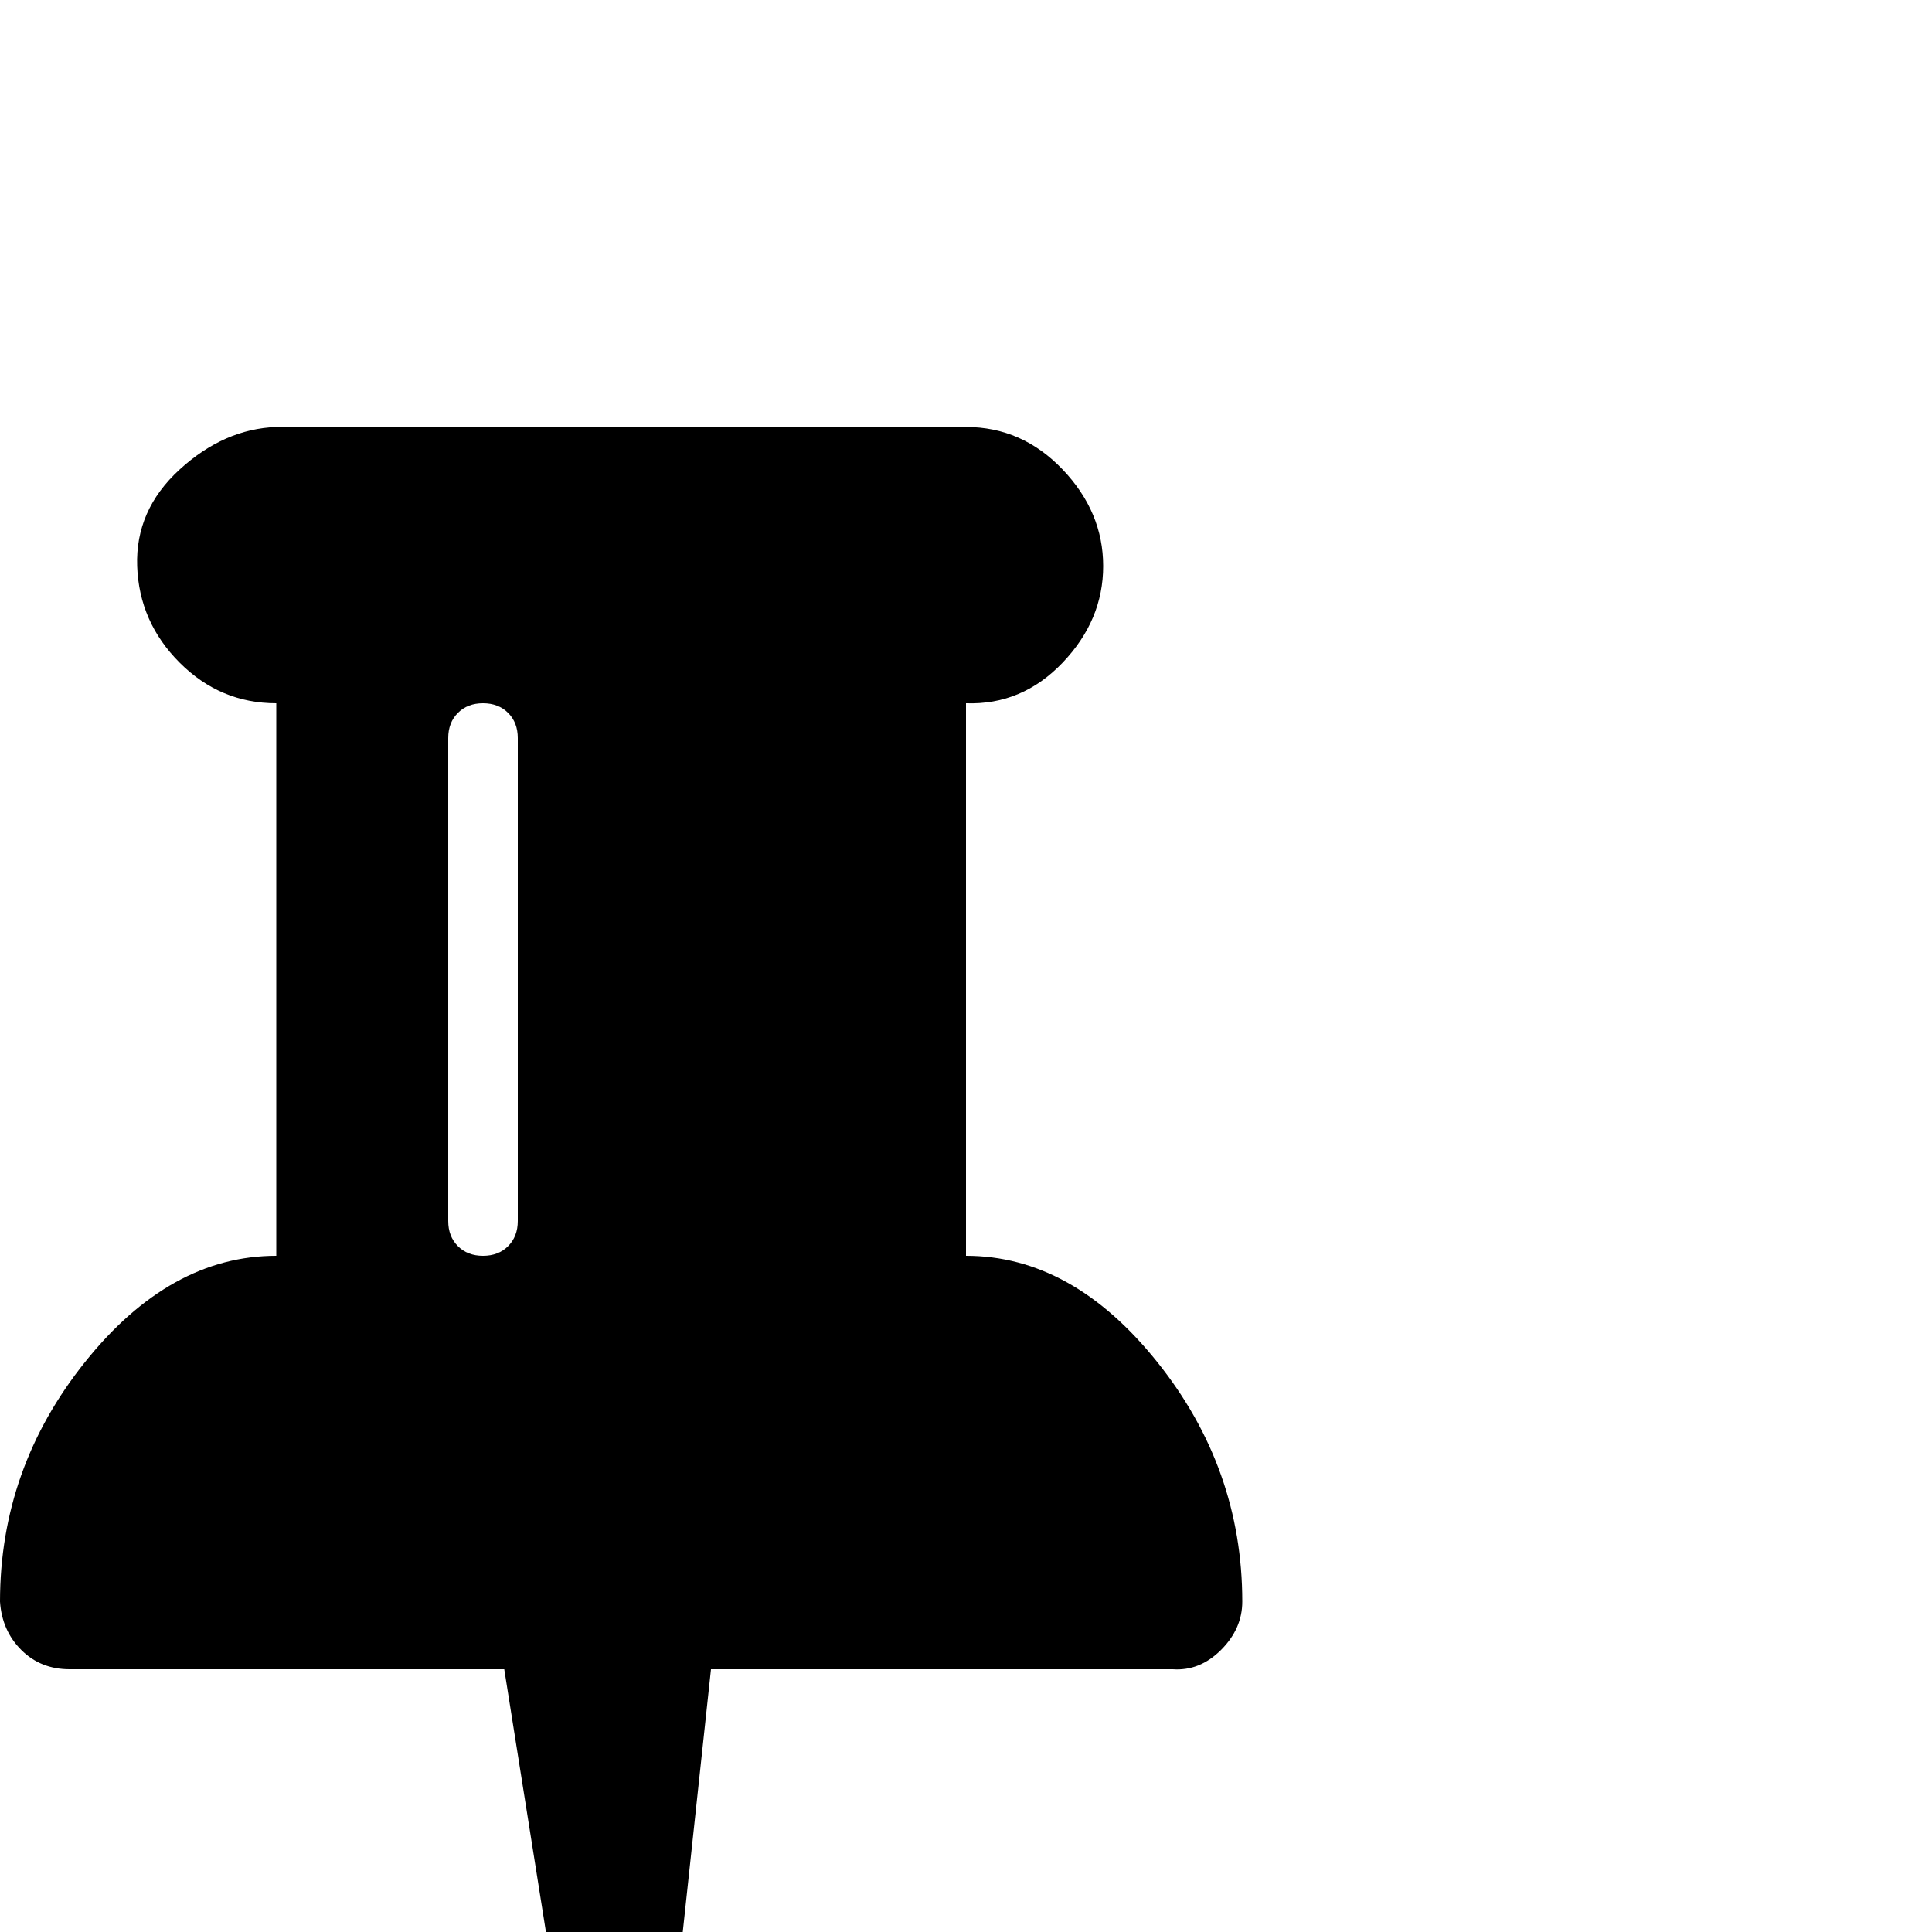
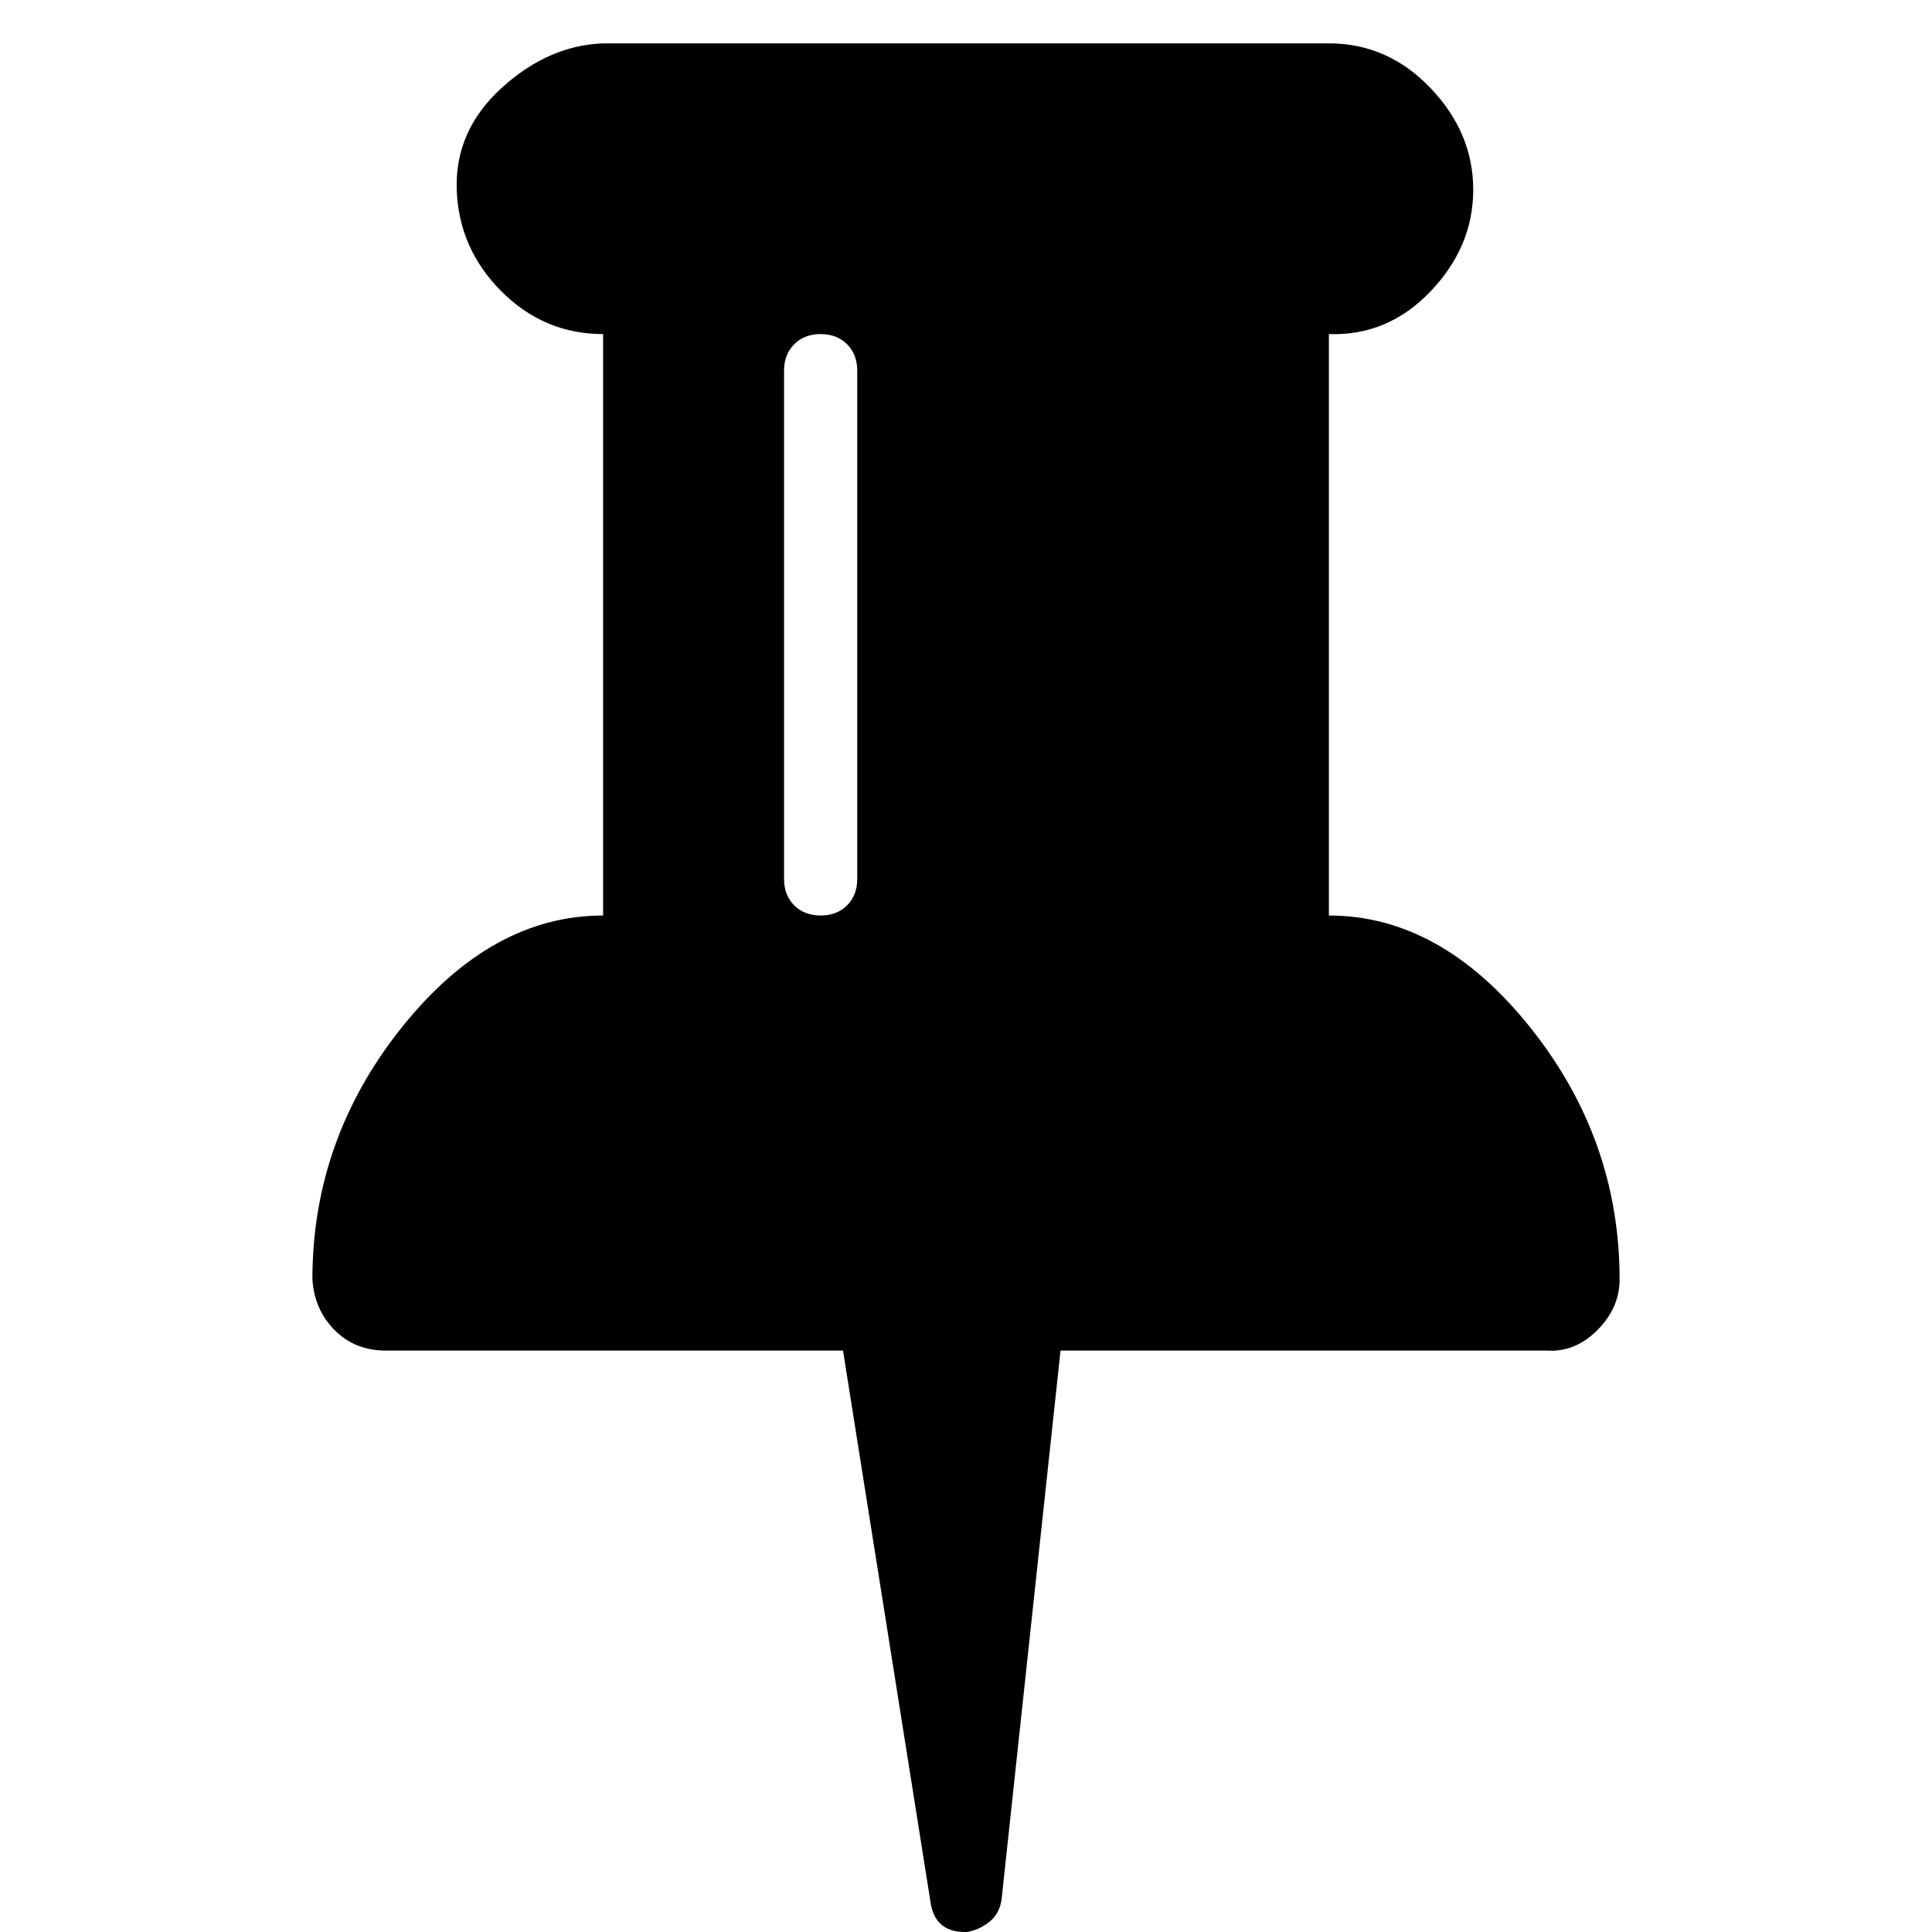
- <svg xmlns="http://www.w3.org/2000/svg" viewBox="0 -1000 1000 1000">
-   <path fill="#000000" d="M268 -368V-618Q268 -626 263 -631Q258 -636 250 -636Q242 -636 237 -631Q232 -626 232 -618V-368Q232 -360 237 -355Q242 -350 250 -350Q258 -350 263 -355Q268 -360 268 -368ZM643 -171Q643 -157 632 -146Q621 -135 607 -136H368L339 134Q338 141 333 145Q328 149 322 150H321Q306 150 304 135L261 -136H36Q21 -136 11 -146Q1 -156 0 -171Q0 -240 44 -295Q88 -350 143 -350V-636Q114 -636 93 -657Q72 -678 71 -707Q70 -736 93 -757Q116 -778 143 -779H500Q529 -779 550 -757Q571 -735 571 -707Q571 -679 550 -657Q529 -635 500 -636V-350Q555 -350 599 -295Q643 -240 643 -171Z" />
+ <svg xmlns="http://www.w3.org/2000/svg" viewBox="0 -1000 1000 1000" version="1.1" id="svg8658">
+   <defs id="defs8662" />
+   <path d="m 443.704,-545.074 v -263.066 q 0,-8.418 -5.261,-13.679 -5.261,-5.261 -13.679,-5.261 -8.418,0 -13.679,5.261 -5.261,5.261 -5.261,13.679 v 263.066 q 0,8.418 5.261,13.679 5.261,5.261 13.679,5.261 8.418,0 13.679,-5.261 5.261,-5.261 5.261,-13.679 z m 394.6,207.296 q 0,14.732 -11.575,26.307 -11.575,11.575 -26.307,10.523 H 548.93 l -30.516,284.112 q -1.052,7.366 -6.314,11.575 Q 506.84,-1.052 500.526,0 h -1.052 Q 483.69,0 481.585,-15.784 L 436.338,-300.948 h -236.76 q -15.784,0 -26.307,-10.523 -10.523,-10.523 -11.575,-26.307 0,-72.606 46.3,-130.481 46.3,-57.875 104.174,-57.875 v -300.948 q -30.516,0 -52.613,-22.098 -22.098,-22.098 -23.15,-52.613 -1.052,-30.516 23.15,-52.613 24.202,-22.098 52.613,-23.15 h 375.659 q 30.516,0 52.613,23.15 22.098,23.15 22.098,52.613 0,29.463 -22.098,52.613 -22.098,23.15 -52.613,22.098 v 300.948 q 57.875,0 104.174,57.875 46.3,57.875 46.3,130.481 z" id="path8656" style="fill:#000000;stroke-width:1.052" />
</svg>
